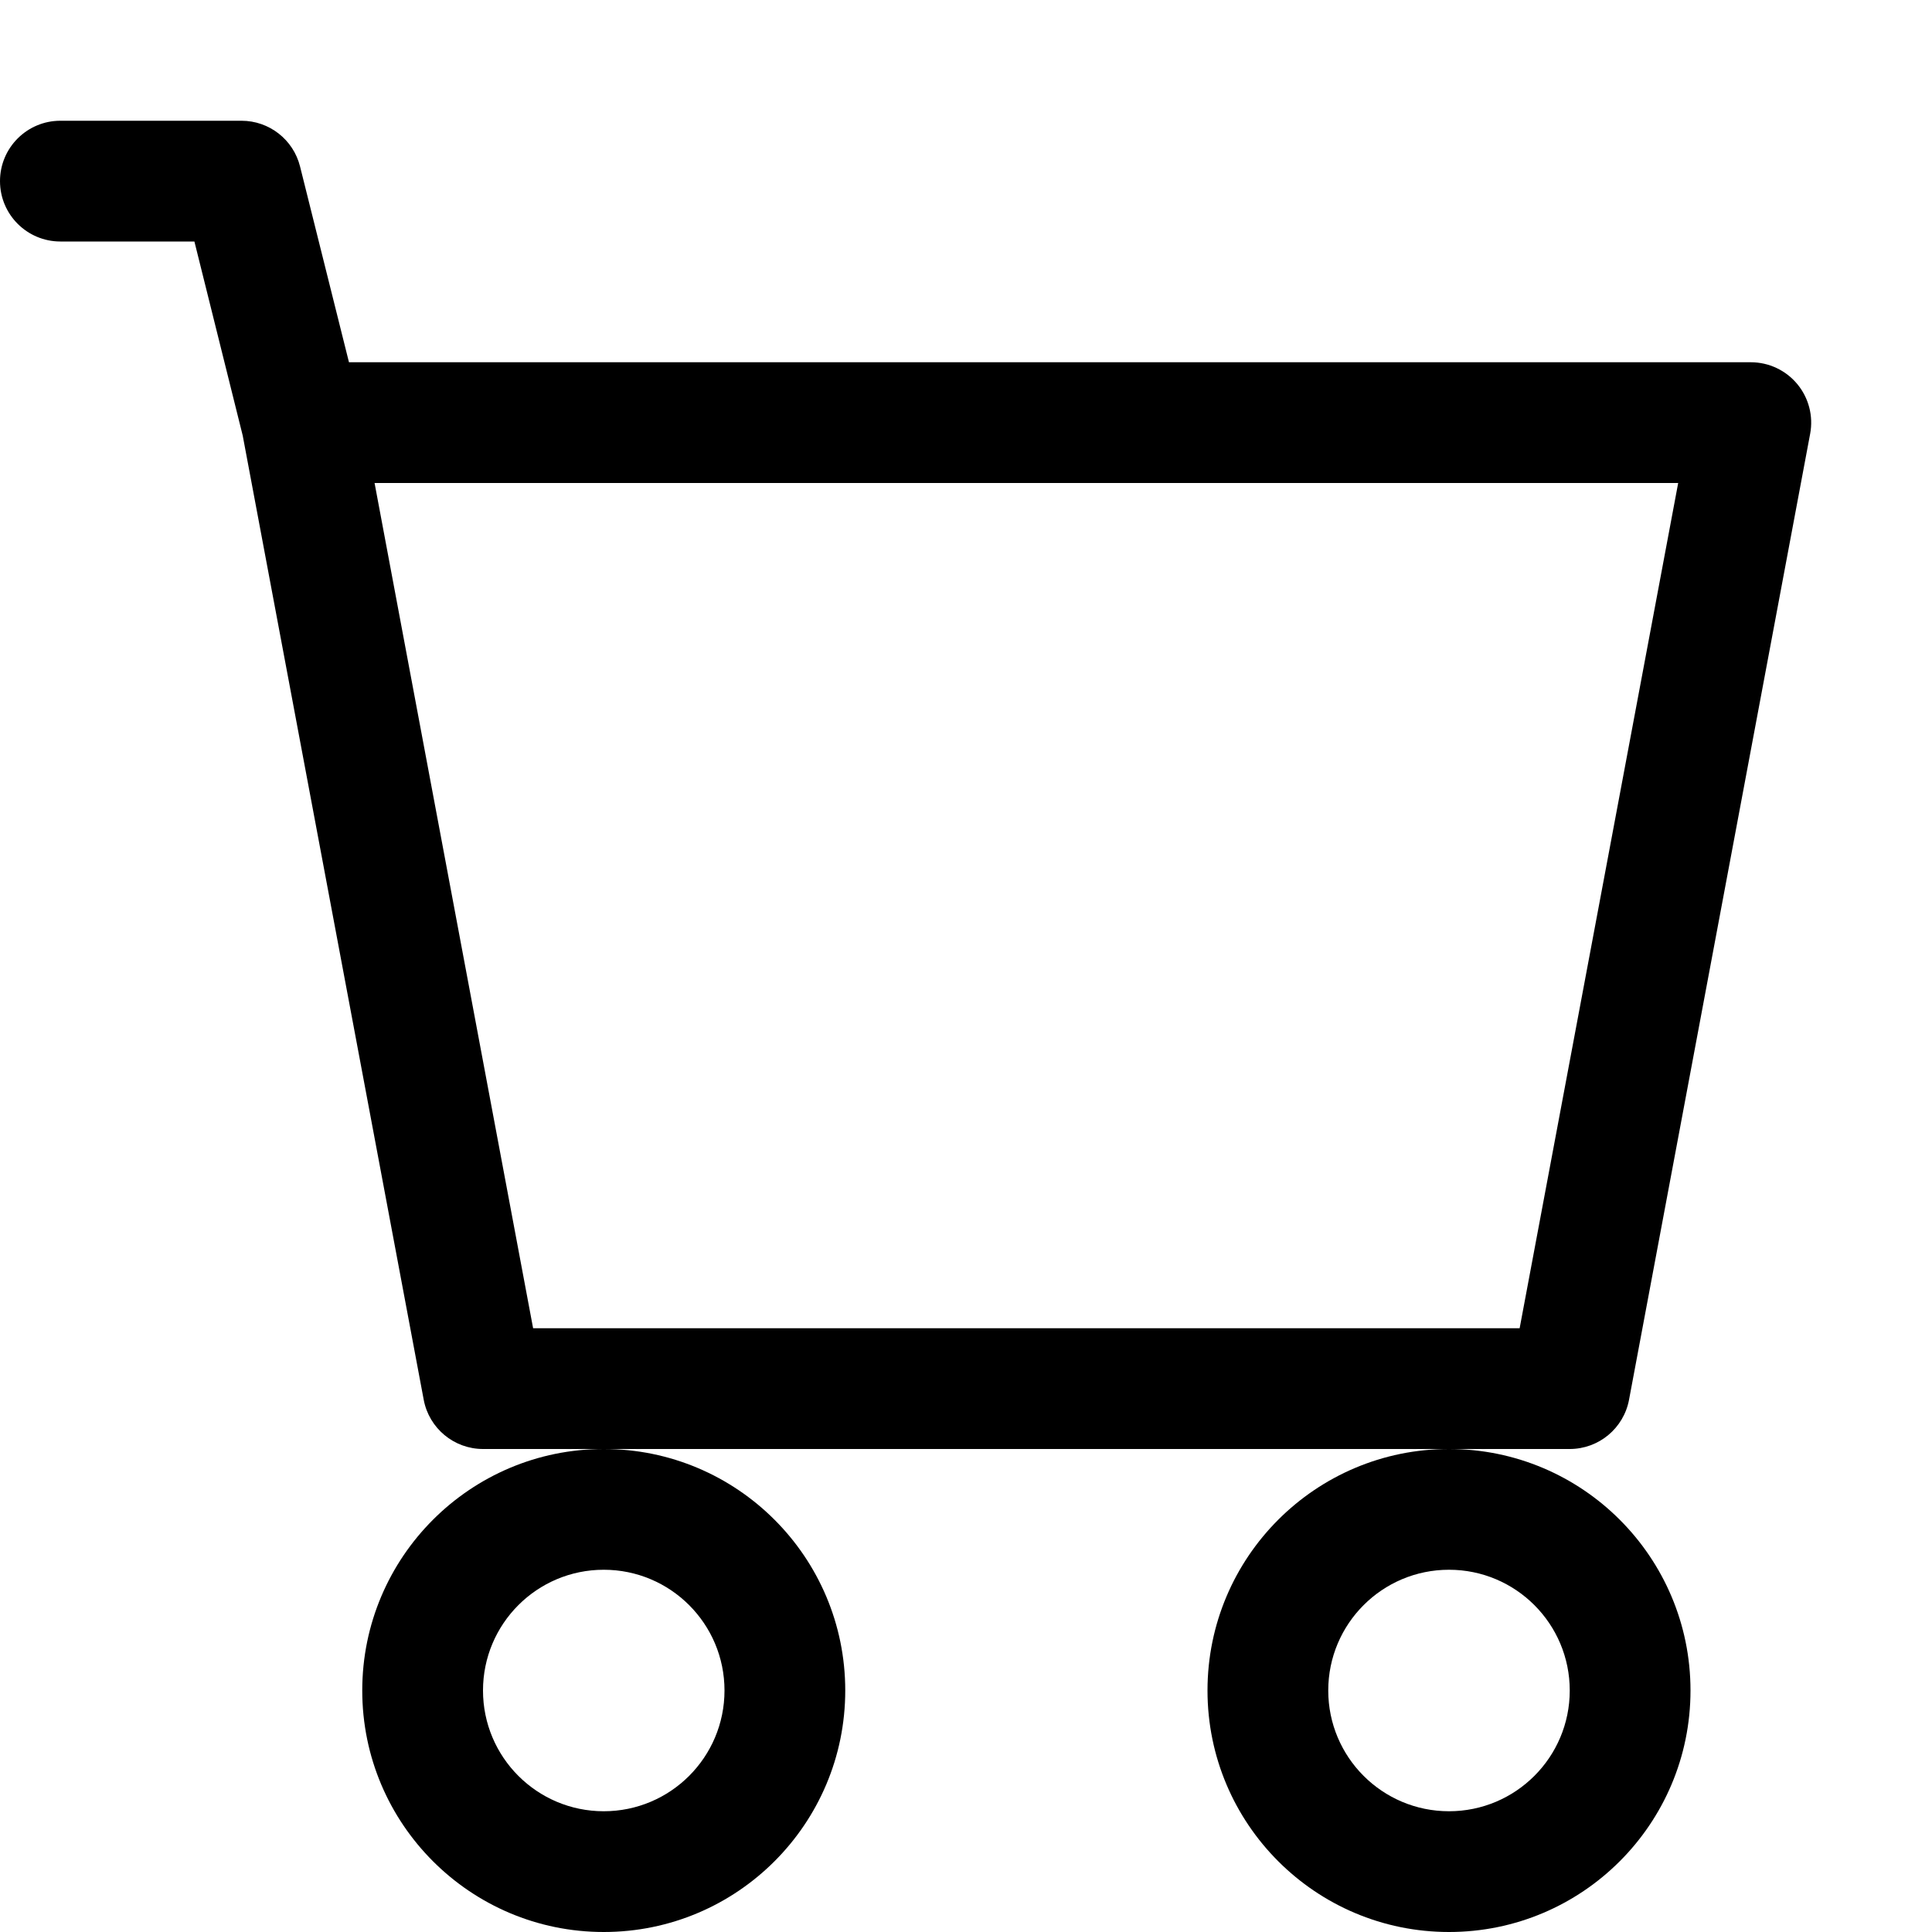
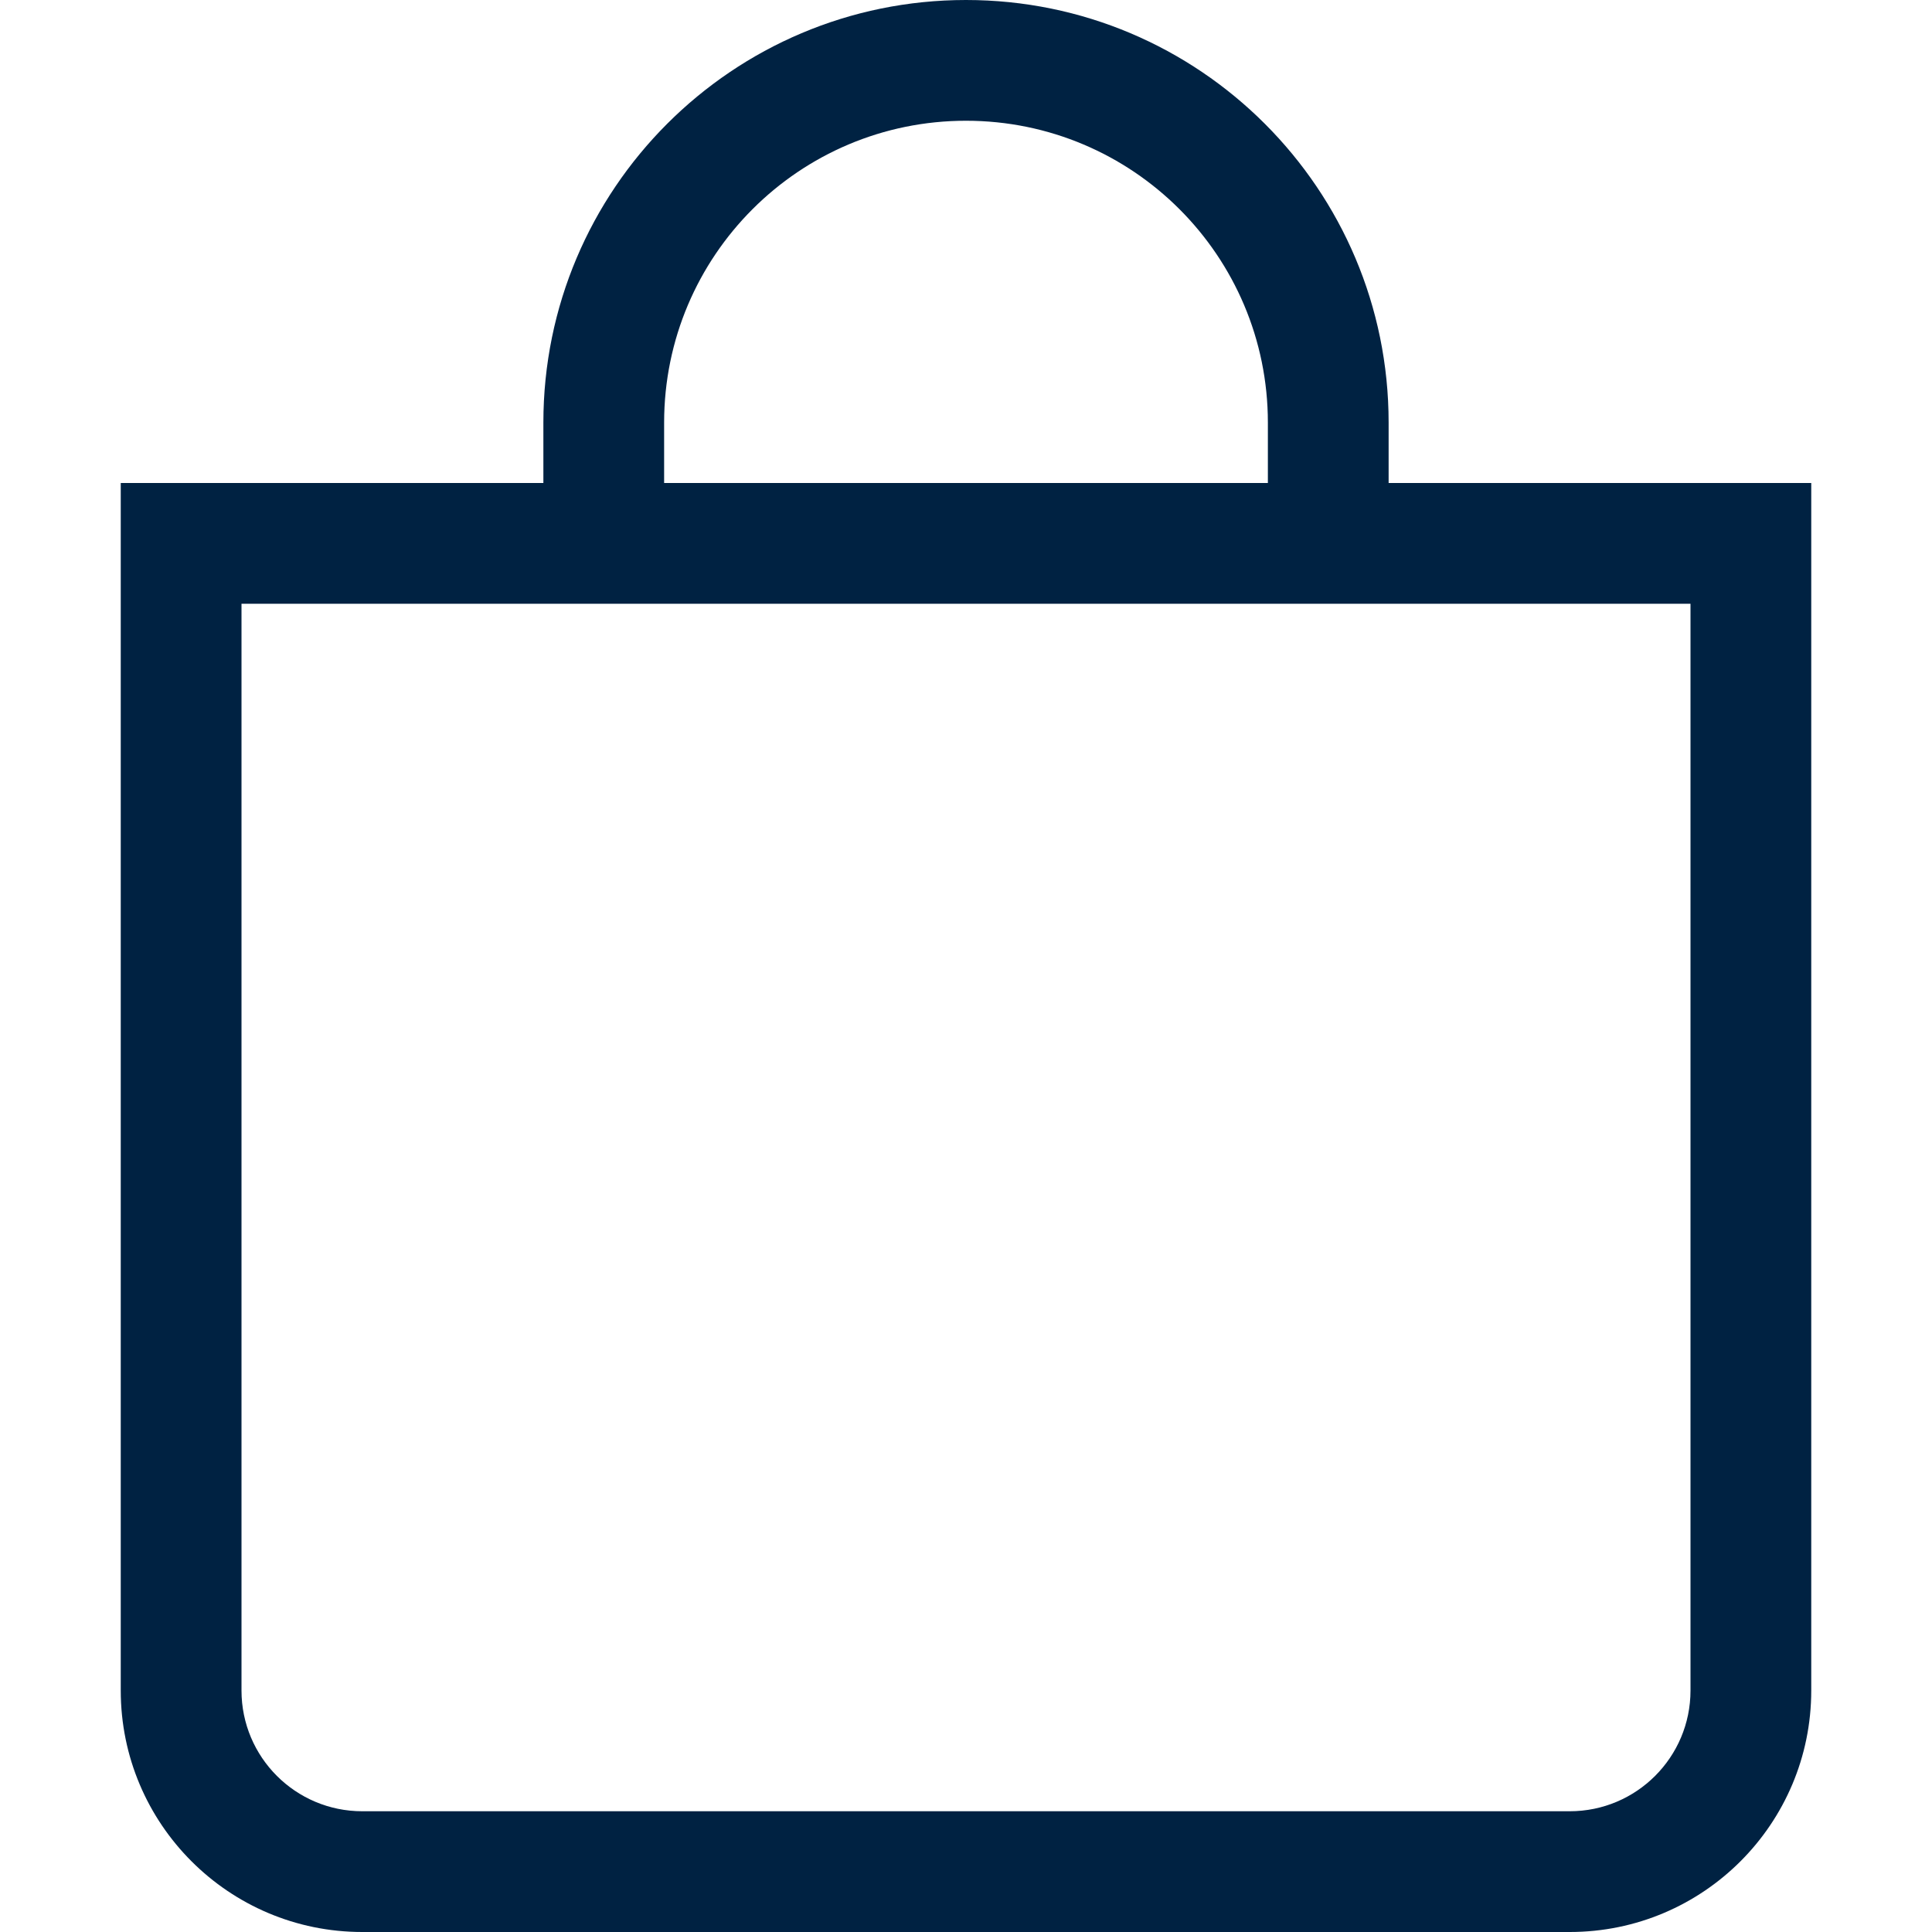
- <svg xmlns="http://www.w3.org/2000/svg" width="20" height="20" fill="currentColor" class="bi bi-cart" viewBox="0 0 16 16">
-   <path d="M0 1.5A.5.5 0 0 1 .5 1H2a.5.5 0 0 1 .485.379L2.89 3H14.5a.5.5 0 0 1 .491.592l-1.5 8A.5.5 0 0 1 13 12H4a.5.5 0 0 1-.491-.408L2.01 3.607 1.61 2H.5a.5.5 0 0 1-.5-.5zM3.102 4l1.313 7h8.17l1.313-7H3.102zM5 12a2 2 0 1 0 0 4 2 2 0 0 0 0-4zm7 0a2 2 0 1 0 0 4 2 2 0 0 0 0-4zm-7 1a1 1 0 1 1 0 2 1 1 0 0 1 0-2zm7 0a1 1 0 1 1 0 2 1 1 0 0 1 0-2z" />
+ <svg xmlns="http://www.w3.org/2000/svg" width="20" fill="#002242" height="20" class="bi bi-bag" viewBox="0 0 16 16">
+   <path d="M8 1a2.5 2.5 0 0 1 2.5 2.5V4h-5v-.5A2.5 2.5 0 0 1 8 1zm3.5 3v-.5a3.5 3.5 0 1 0-7 0V4H1v10a2 2 0 0 0 2 2h10a2 2 0 0 0 2-2V4h-3.5zM2 5h12v9a1 1 0 0 1-1 1H3a1 1 0 0 1-1-1V5z" />
</svg>
